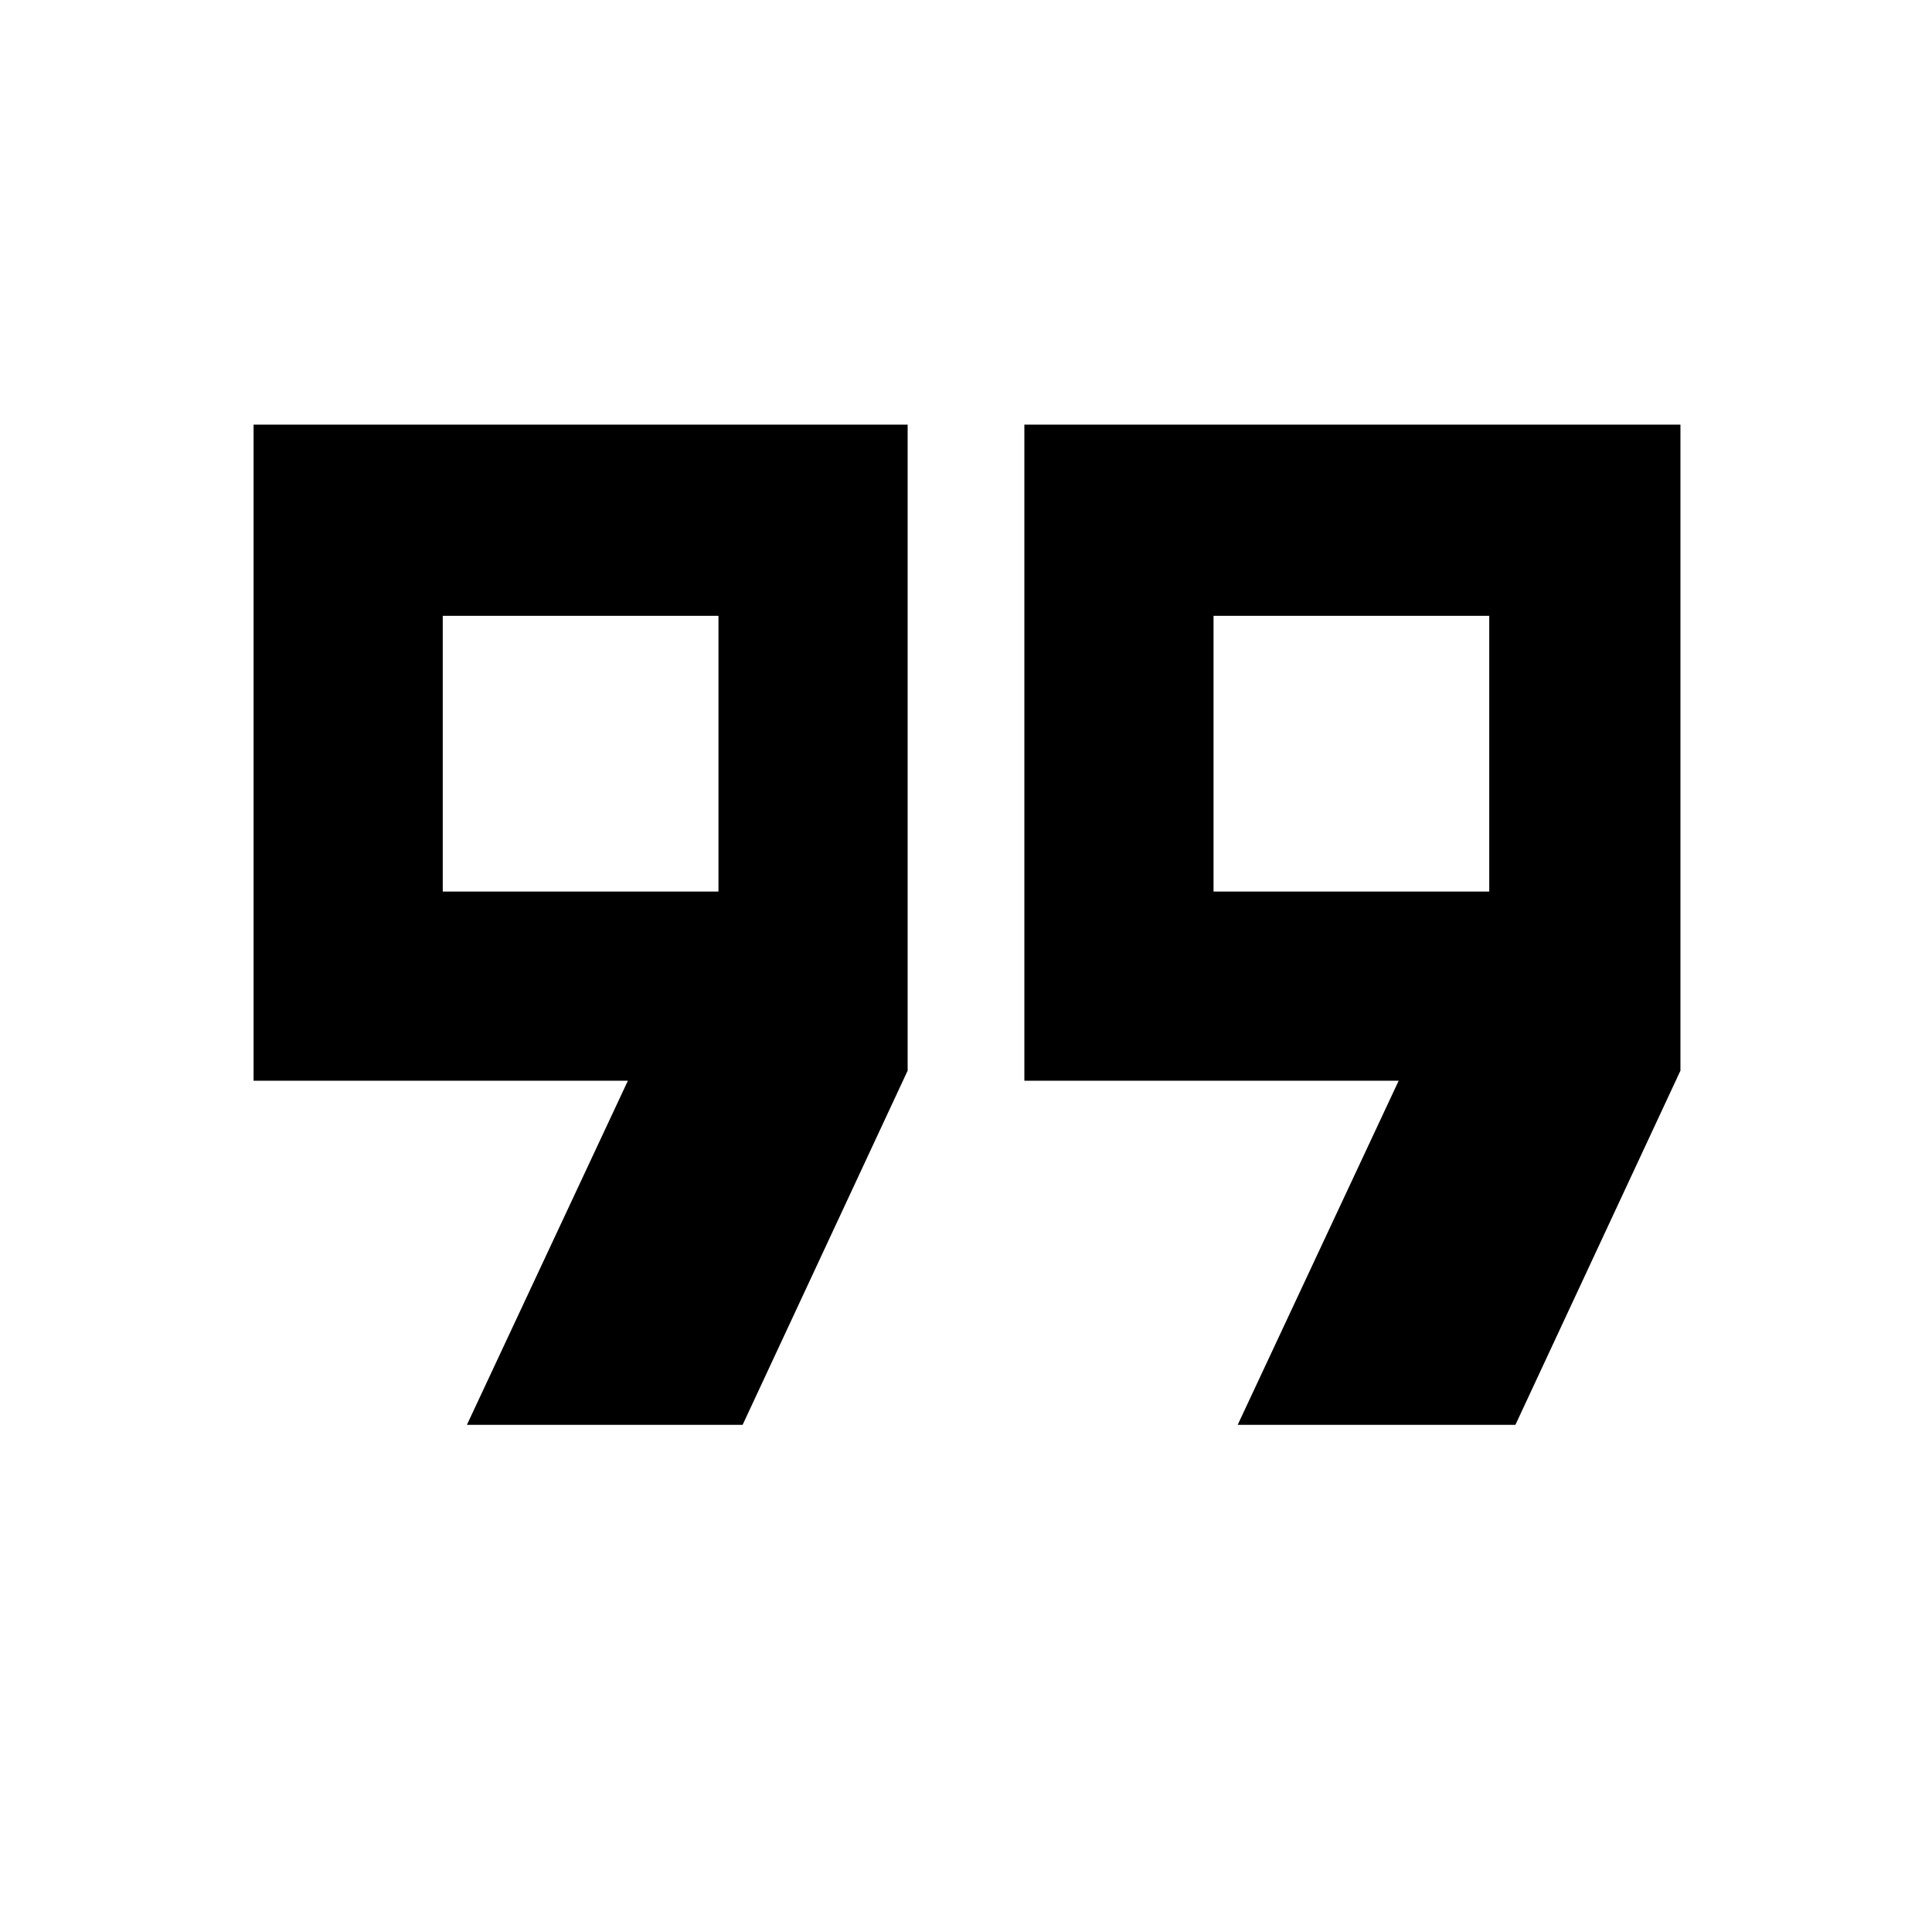
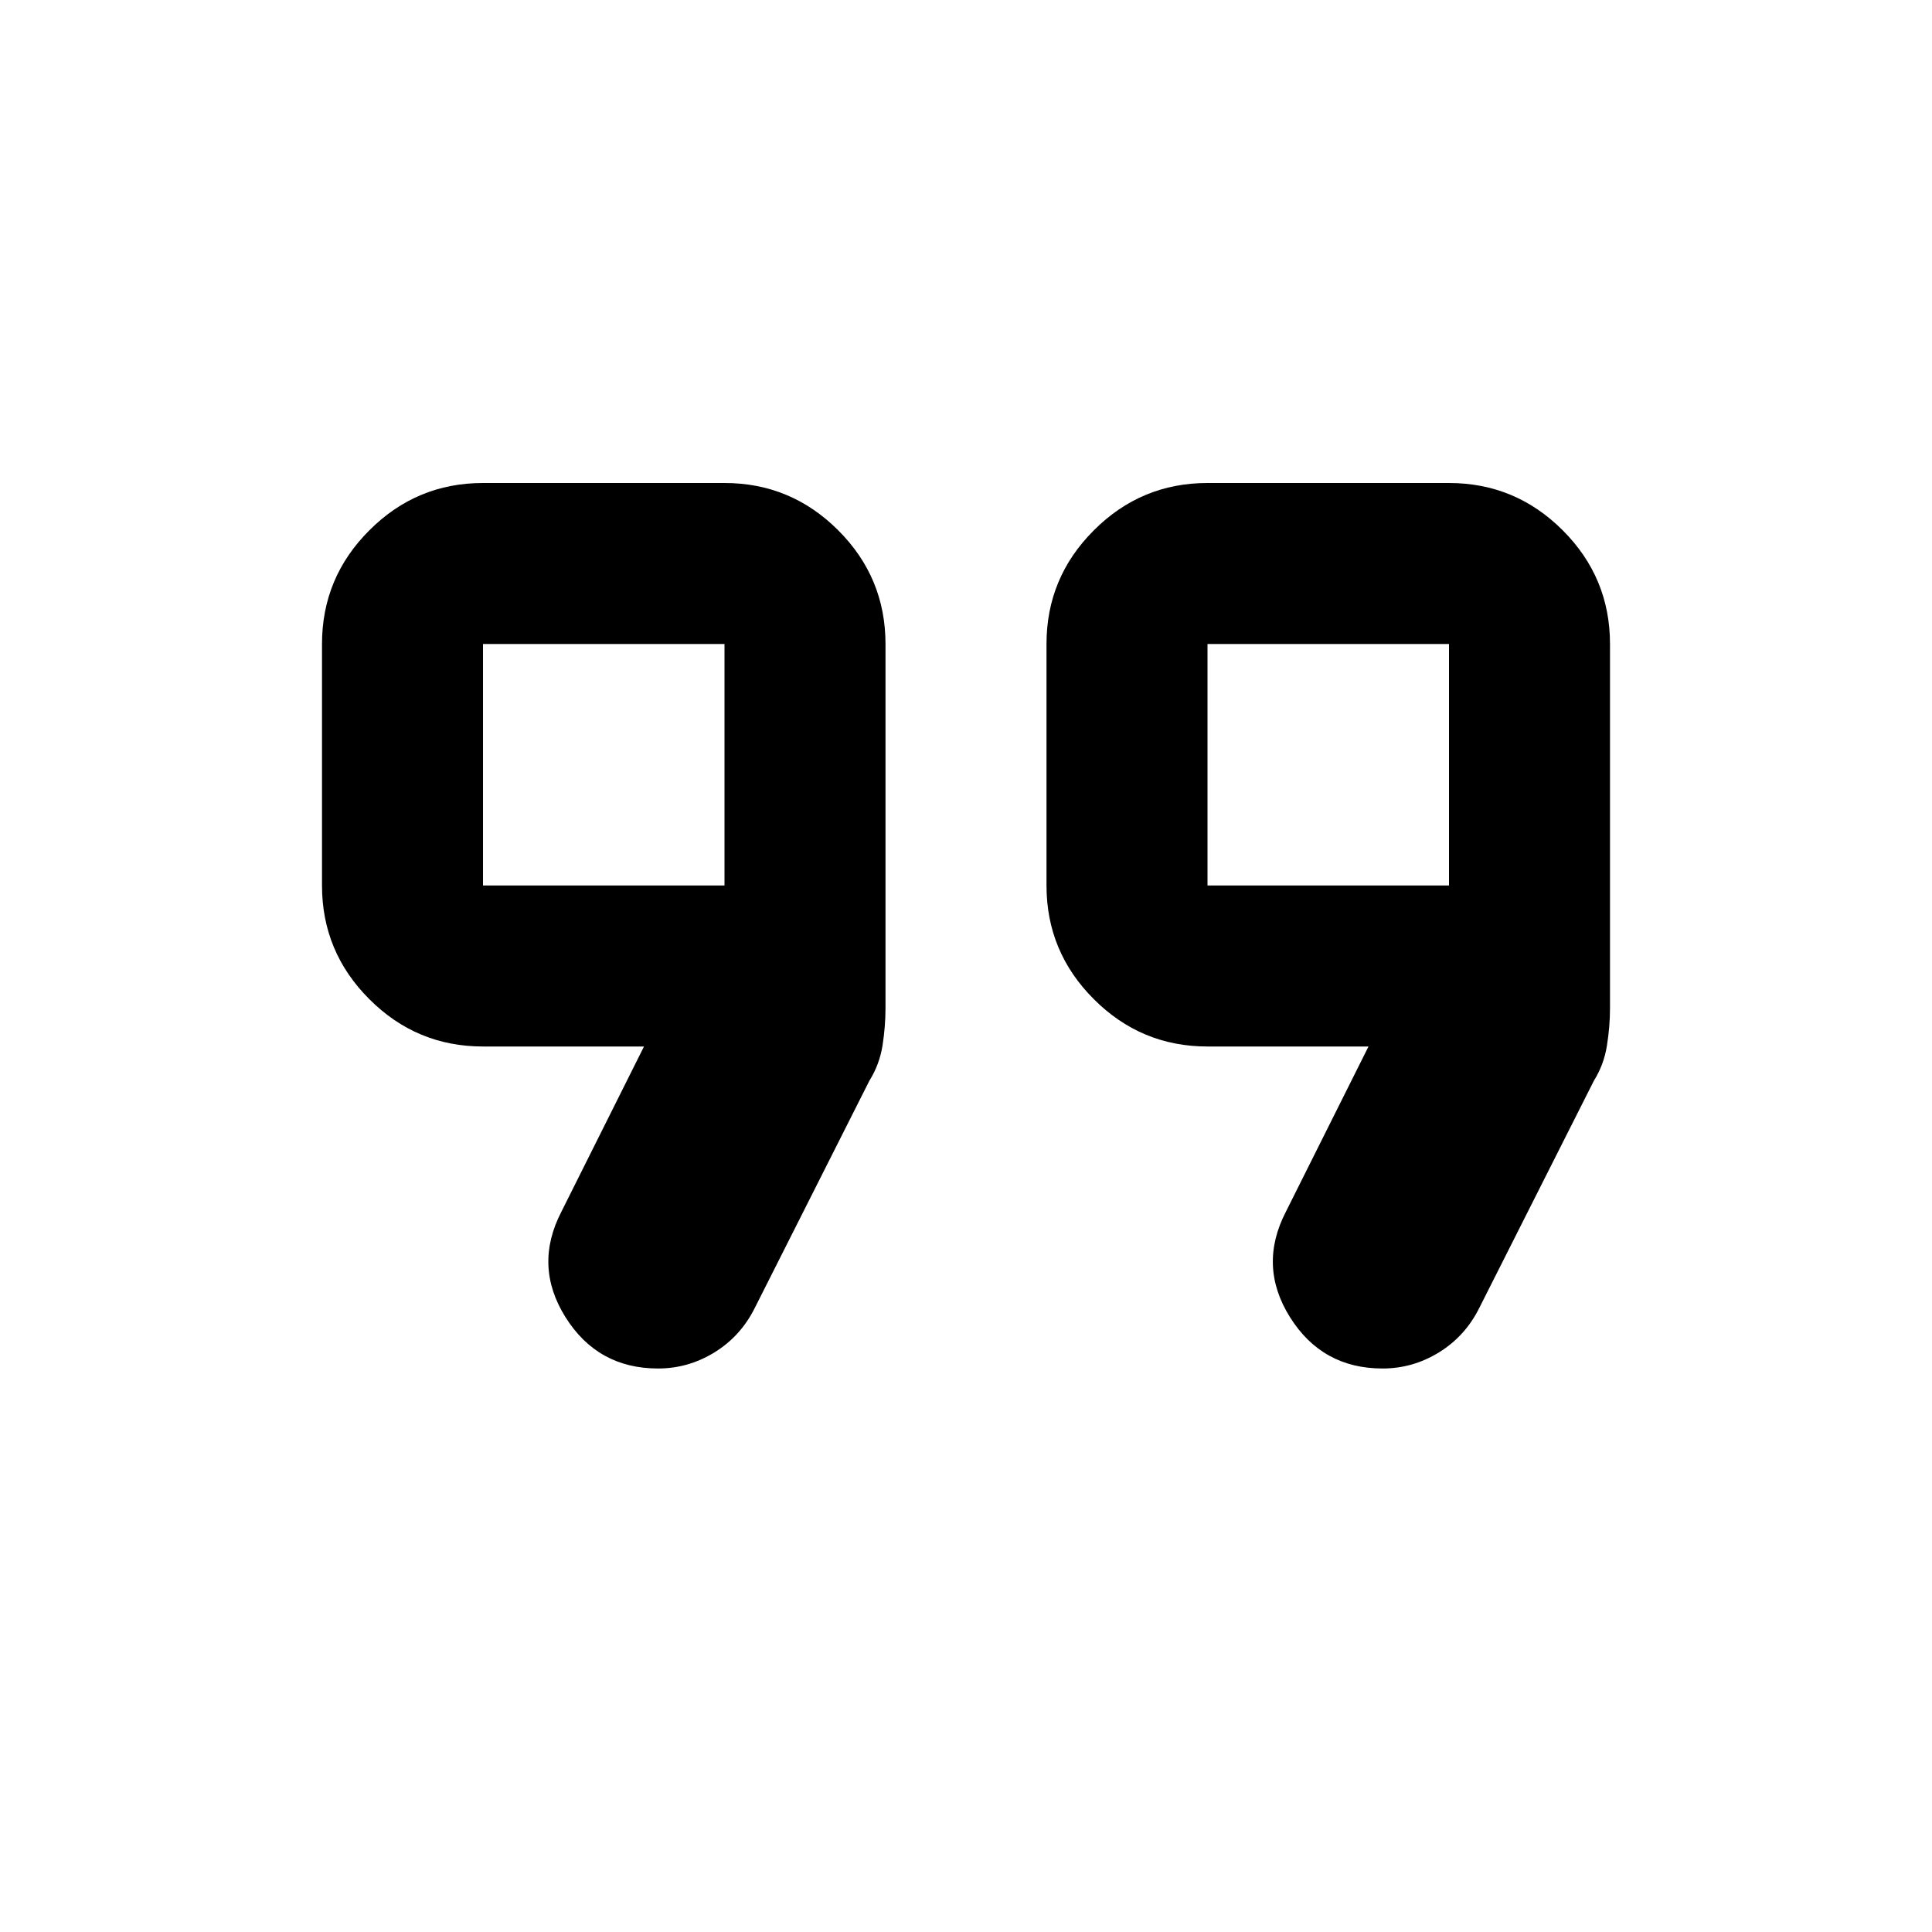
- <svg xmlns="http://www.w3.org/2000/svg" height="48" width="48">
-   <path d="M30.15 22.15H37V15.3h-6.85Zm-19.15 0h6.85V15.3H11ZM30.75 35.4l4-8.55h-9.3v-16.3h16.3V26.6l-4.1 8.8Zm-19.15 0 4-8.55H6.3v-16.3h16.25V26.6l-4.1 8.8Zm2.85-16.7Zm19.1 0Z" />
+ <svg xmlns="http://www.w3.org/2000/svg" height="24" width="24">
+   <path d="M15 11h3V8h-3Zm-9 0h3V8H6Zm11.175 6q-.75 0-1.15-.637-.4-.638-.05-1.313L17 13h-2q-.825 0-1.412-.588Q13 11.825 13 11V8q0-.825.588-1.412Q14.175 6 15 6h3q.825 0 1.413.588Q20 7.175 20 8v4.525q0 .225-.038.463-.037.237-.162.437l-1.425 2.825q-.175.35-.5.55-.325.2-.7.2Zm-9 0q-.75 0-1.15-.637-.4-.638-.05-1.313L8 13H6q-.825 0-1.412-.588Q4 11.825 4 11V8q0-.825.588-1.412Q5.175 6 6 6h3q.825 0 1.413.588Q11 7.175 11 8v4.525q0 .225-.037.463-.038.237-.163.437L9.375 16.25q-.175.35-.5.55-.325.2-.7.2ZM7.5 9.5Zm9 0Z" />
</svg>
